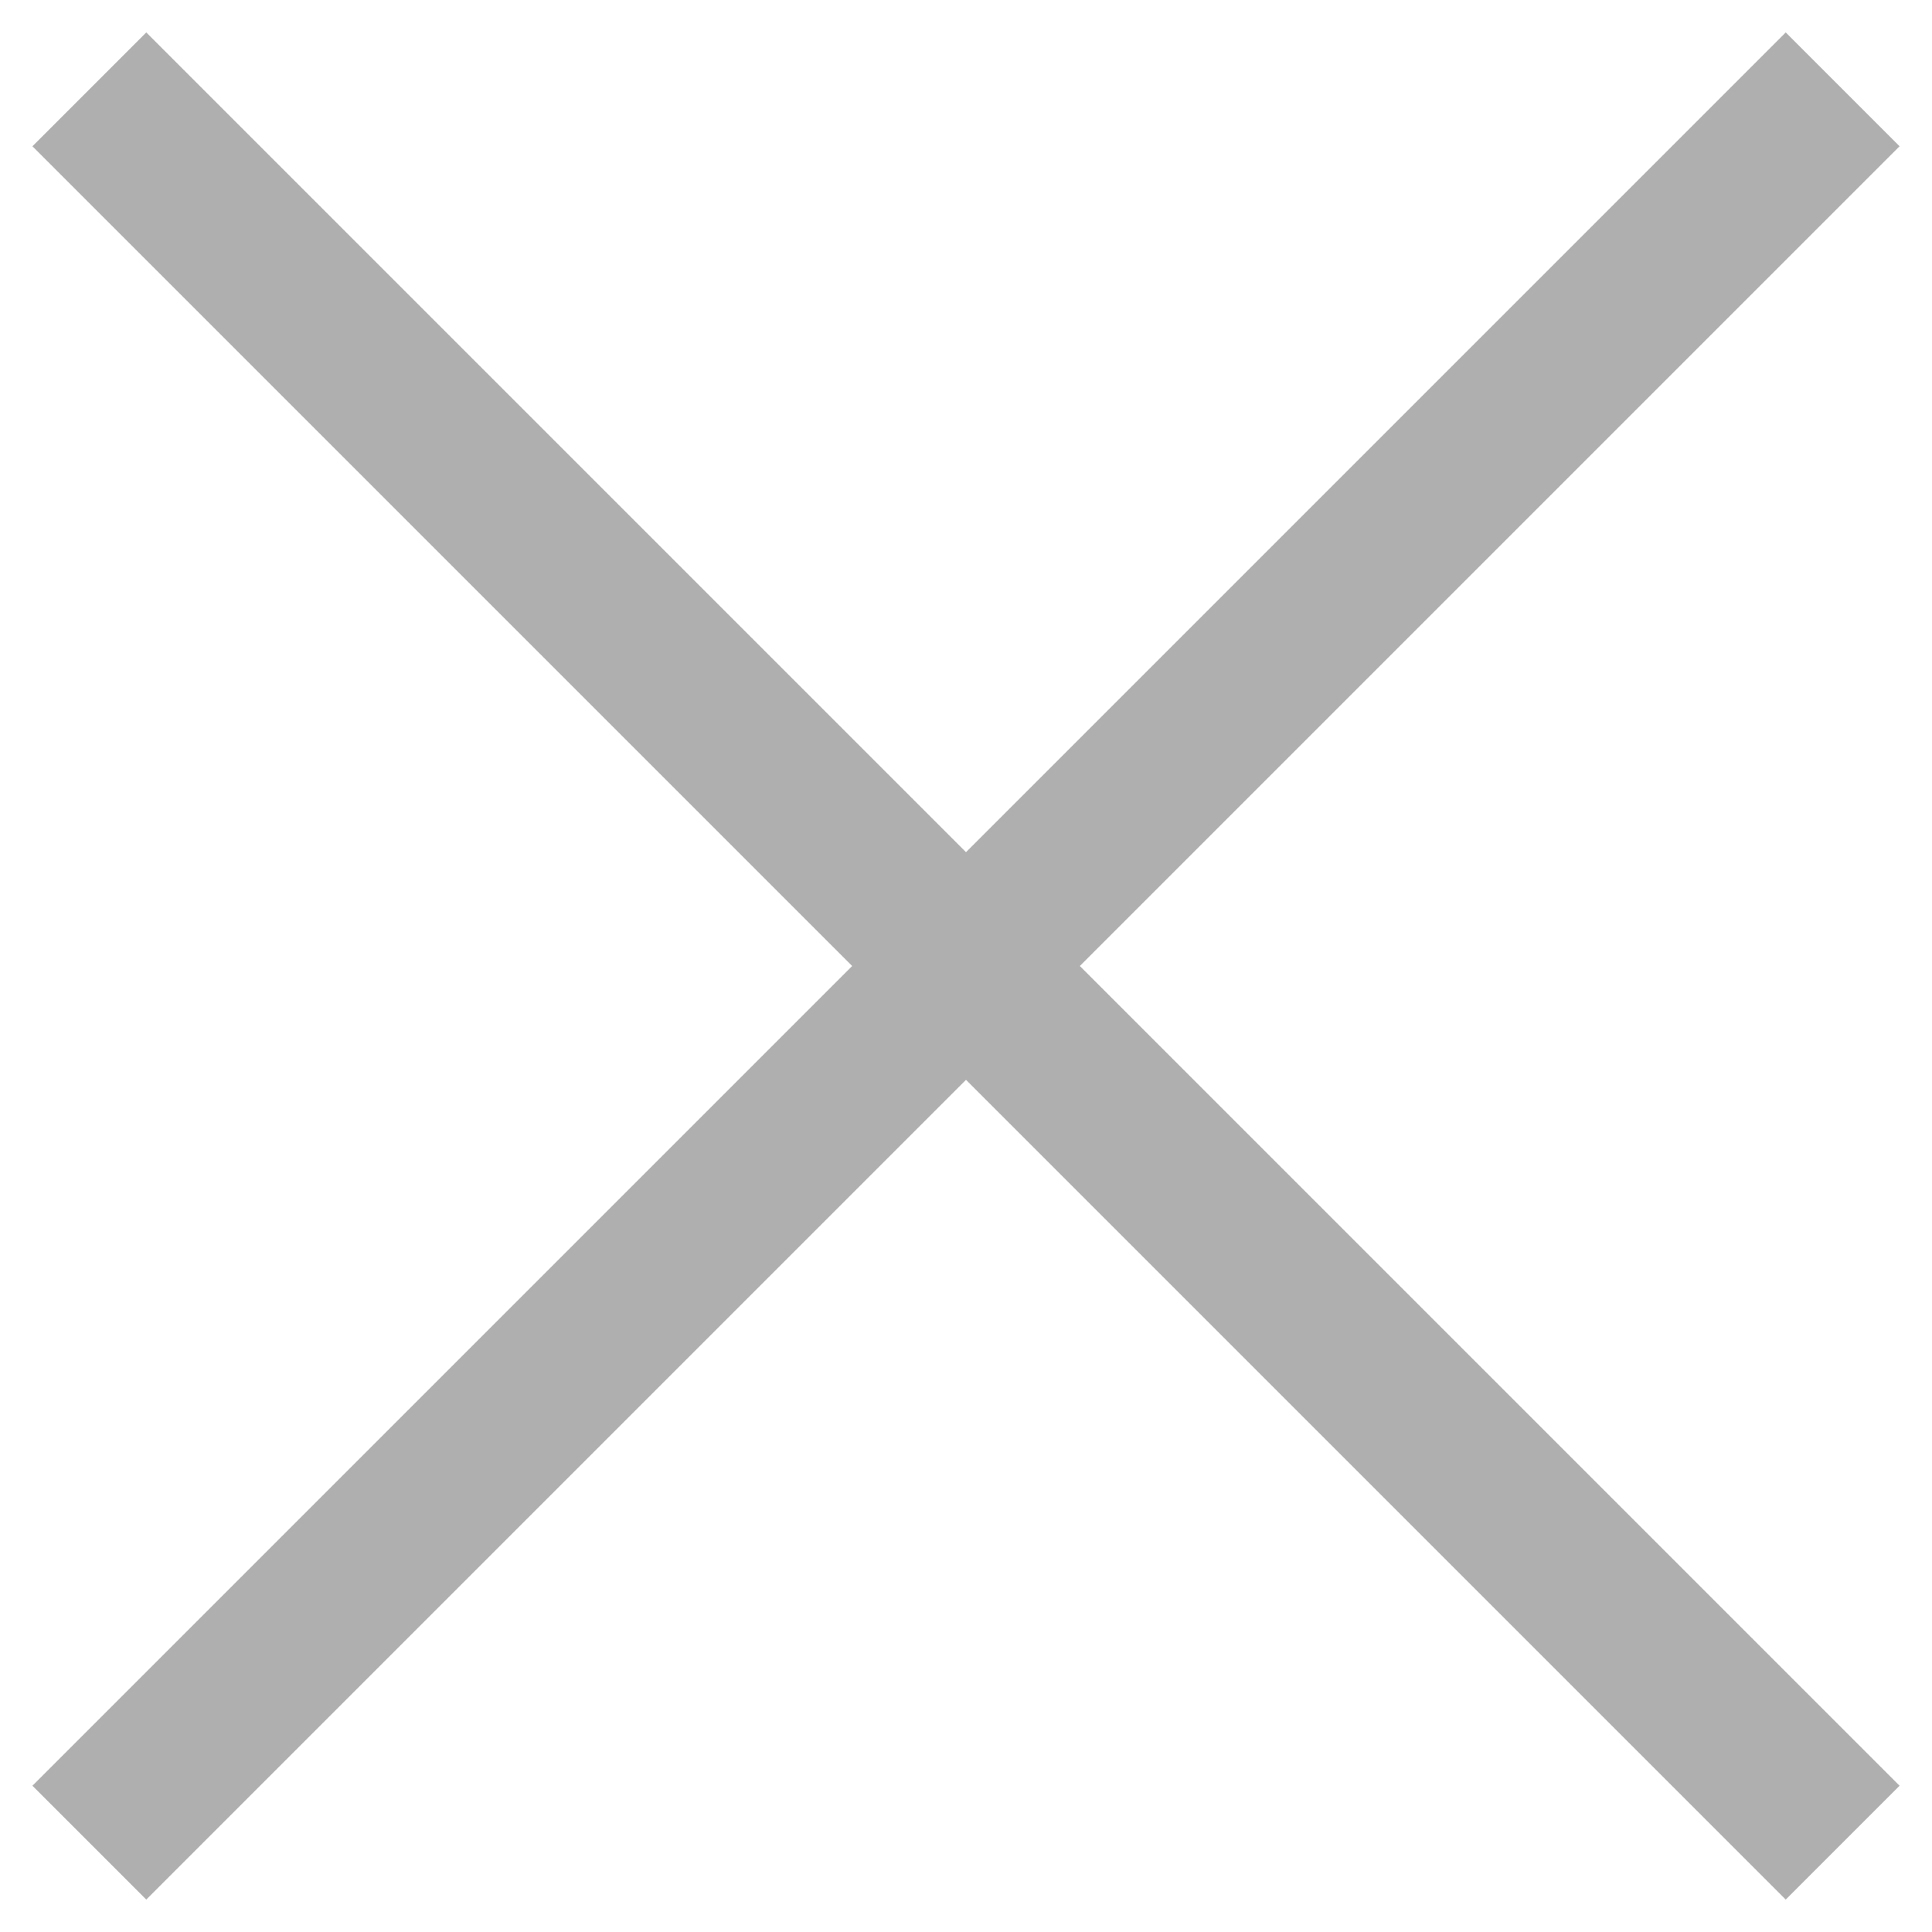
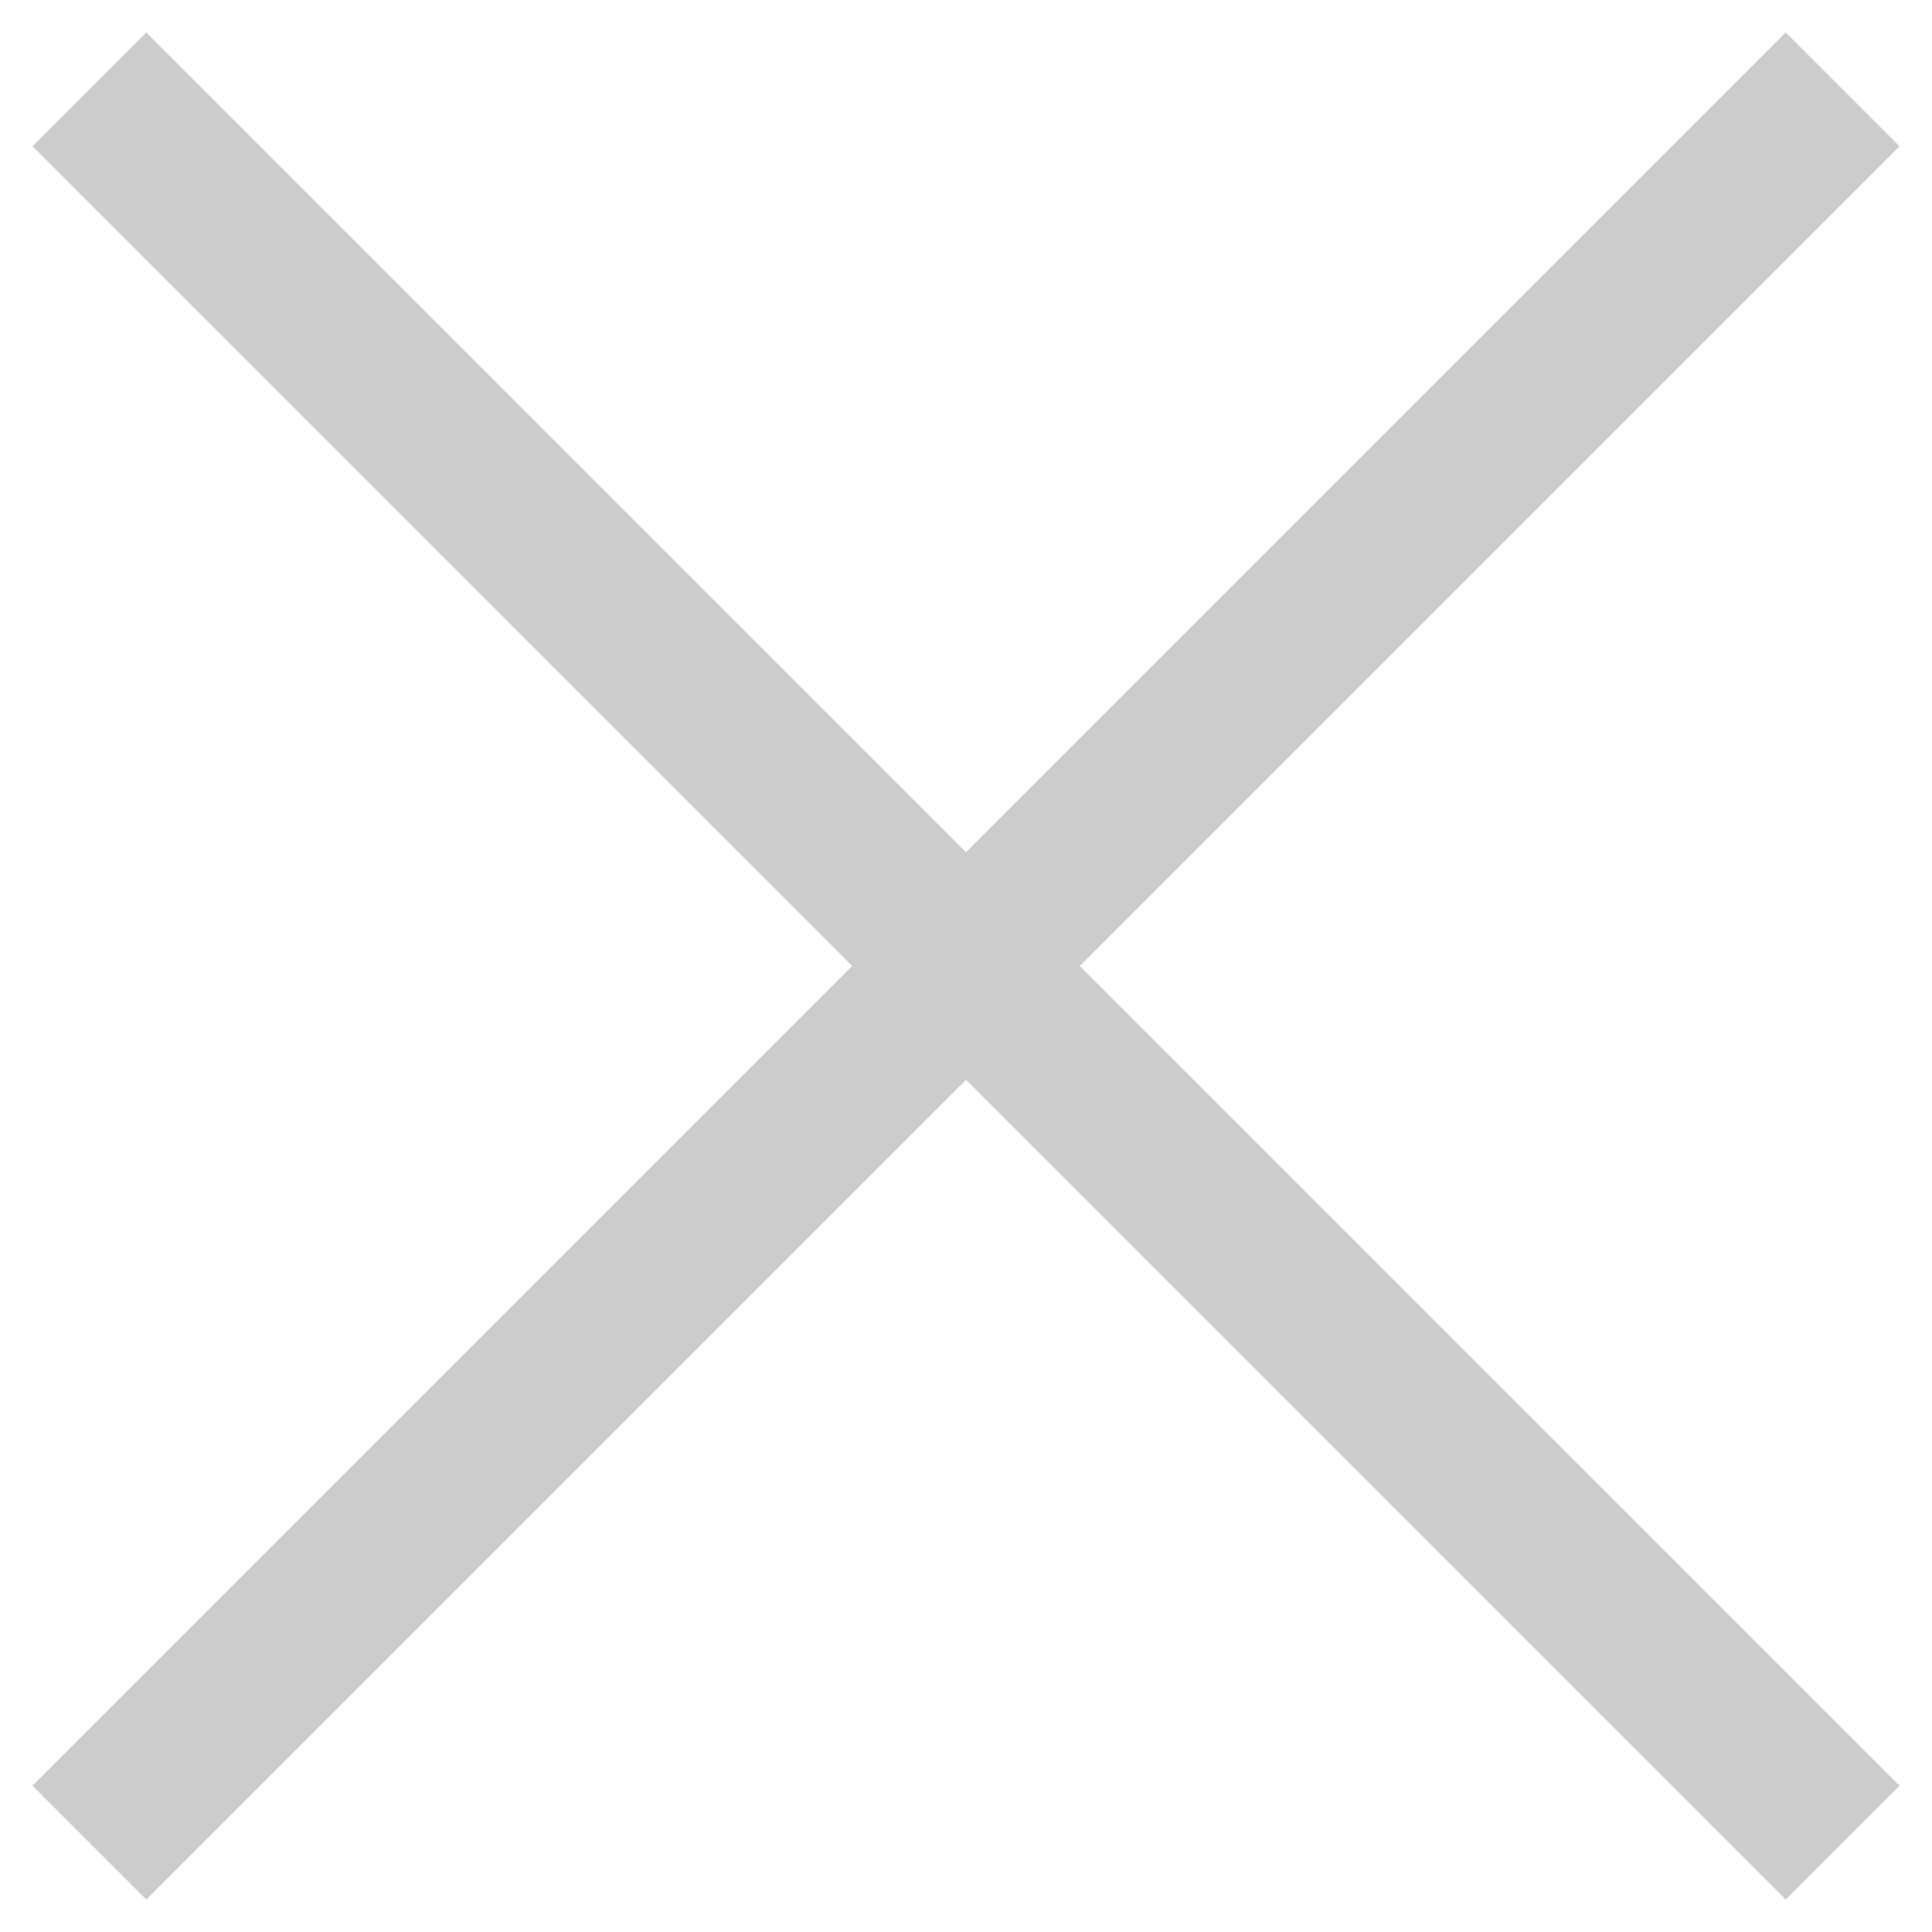
<svg xmlns="http://www.w3.org/2000/svg" xml:space="preserve" id="Layer_1" width="24" height="24" x="0" y="0" version="1.1" viewBox="0 0 24 24">
-   <style>.st0{fill:none;stroke:#afafaf;stroke-width:2;stroke-miterlimit:10}</style>
+   <style>.st0{fill:none;stroke:#ccc;stroke-width:2;stroke-miterlimit:10}</style>
  <path d="m1.11 1.11 21.78 21.78M1.11 22.89 22.89 1.11" class="st0" />
</svg>
